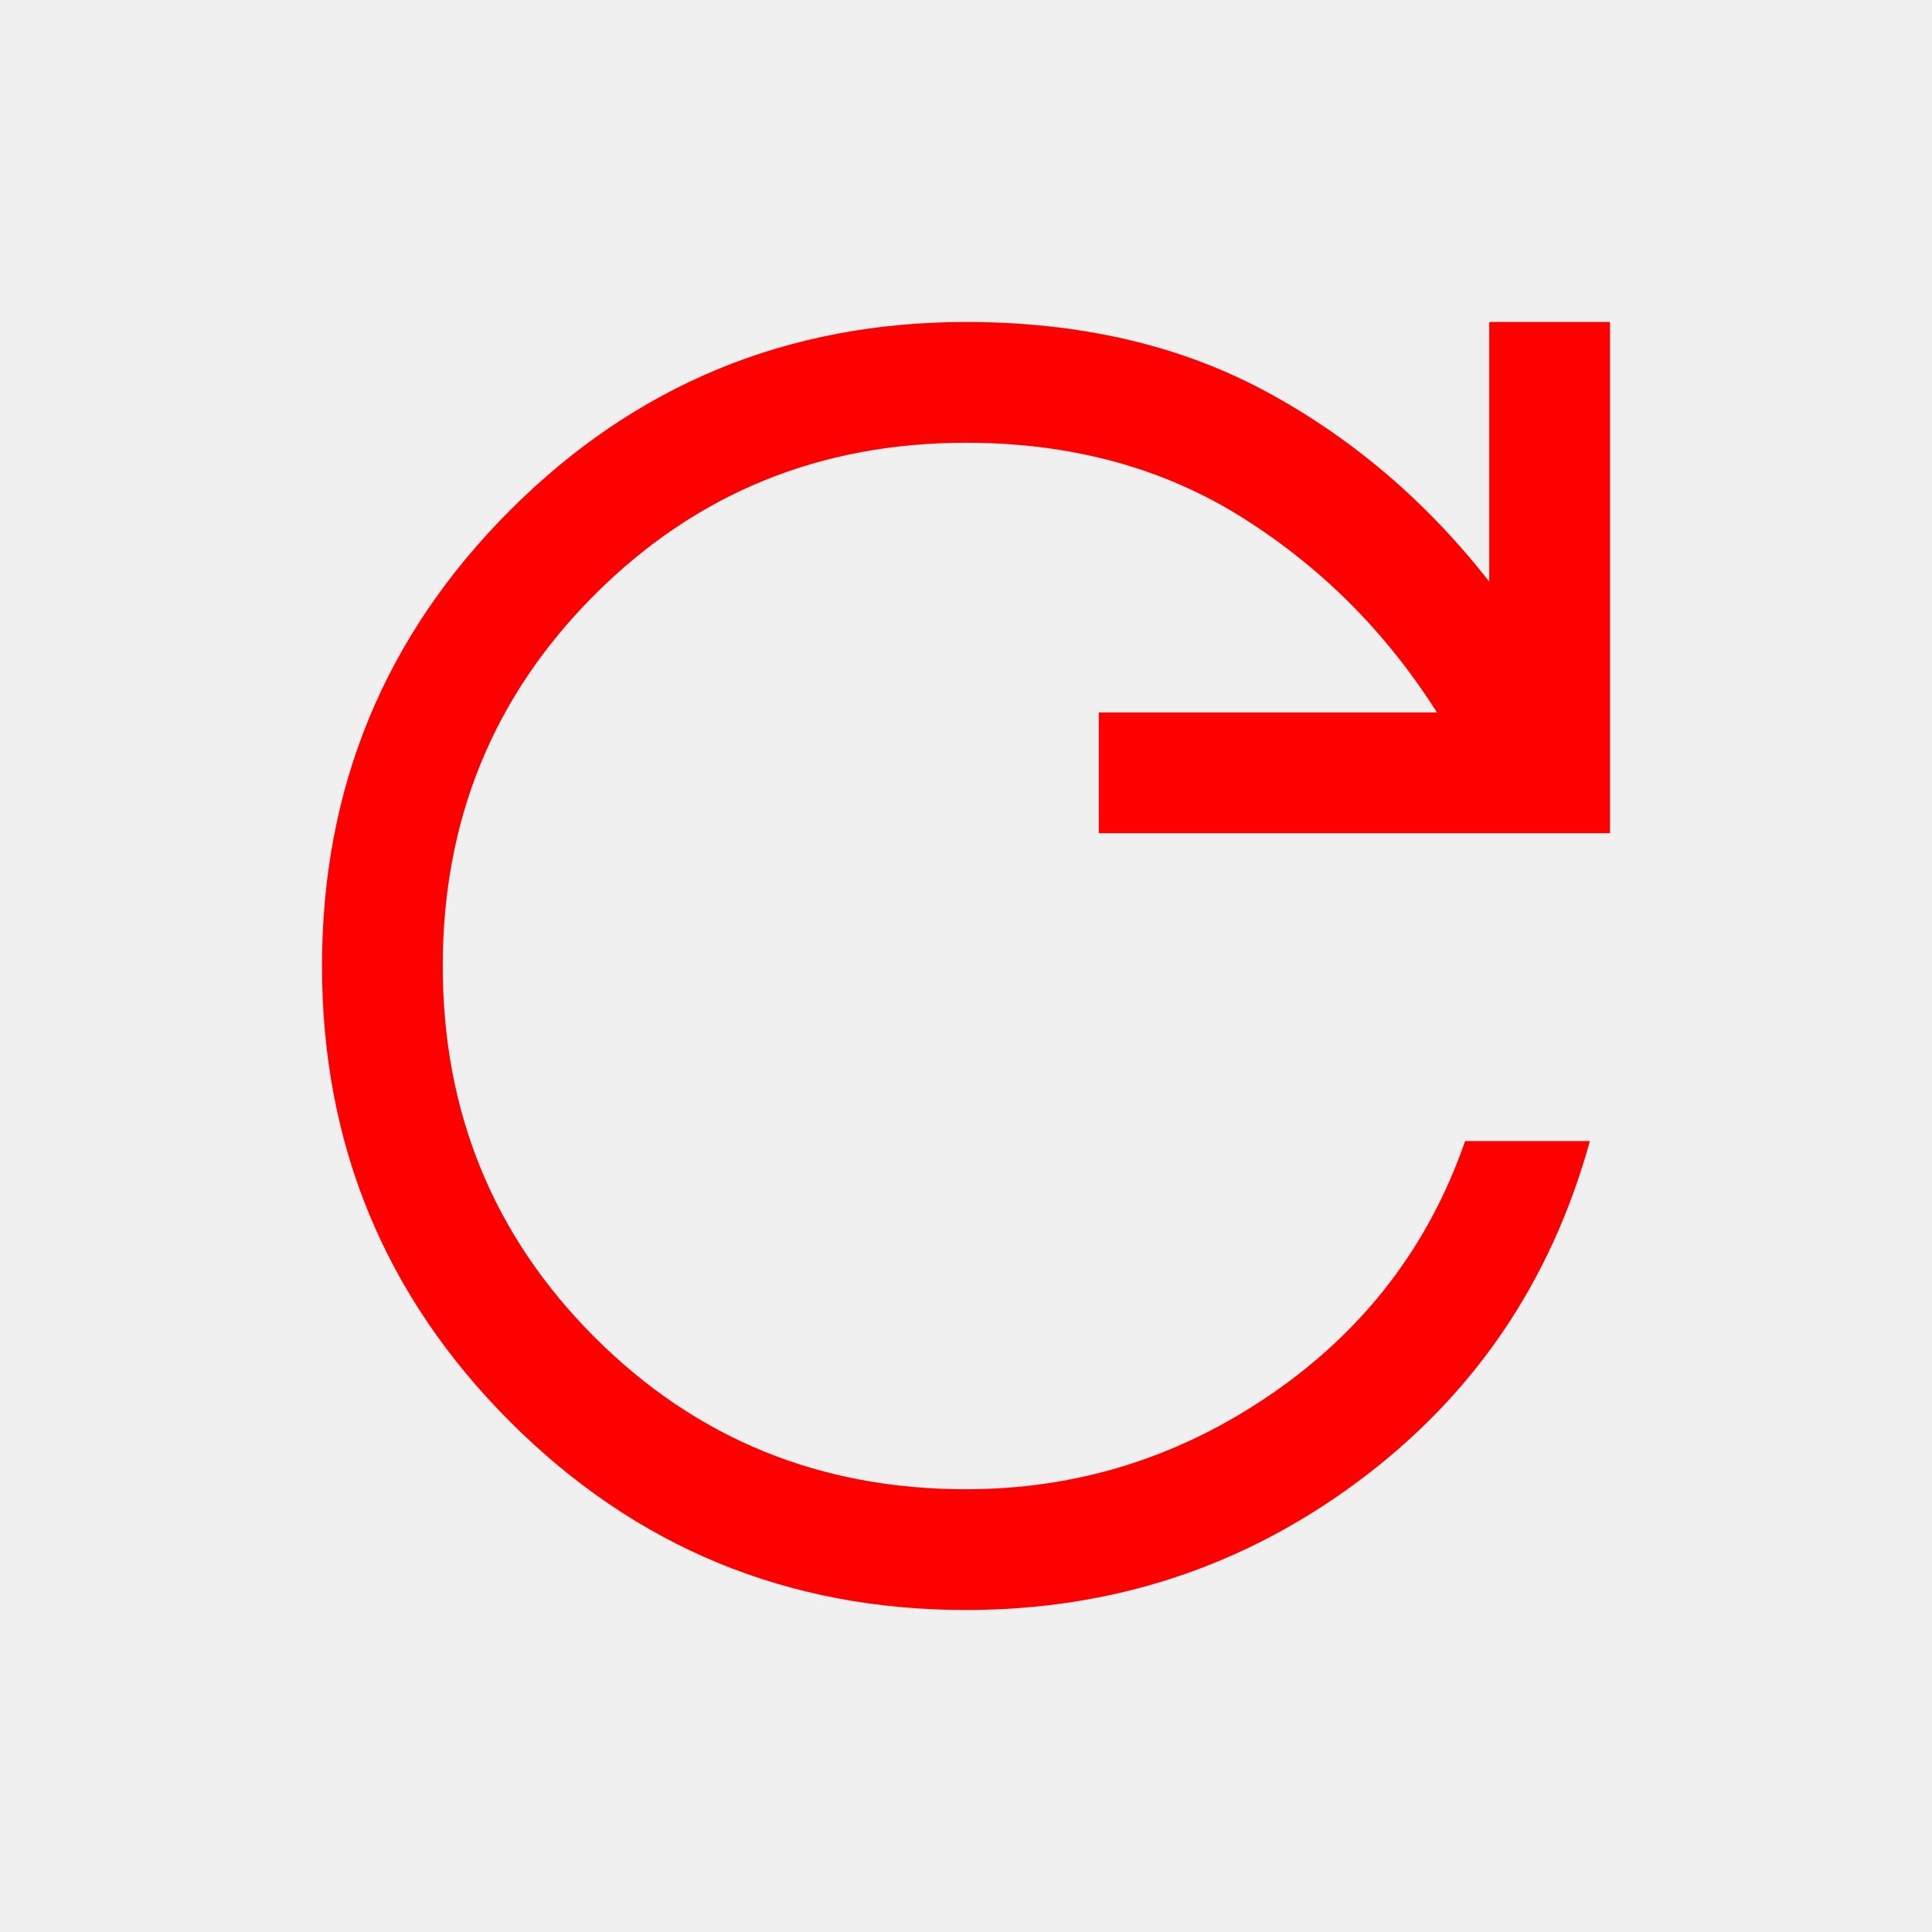
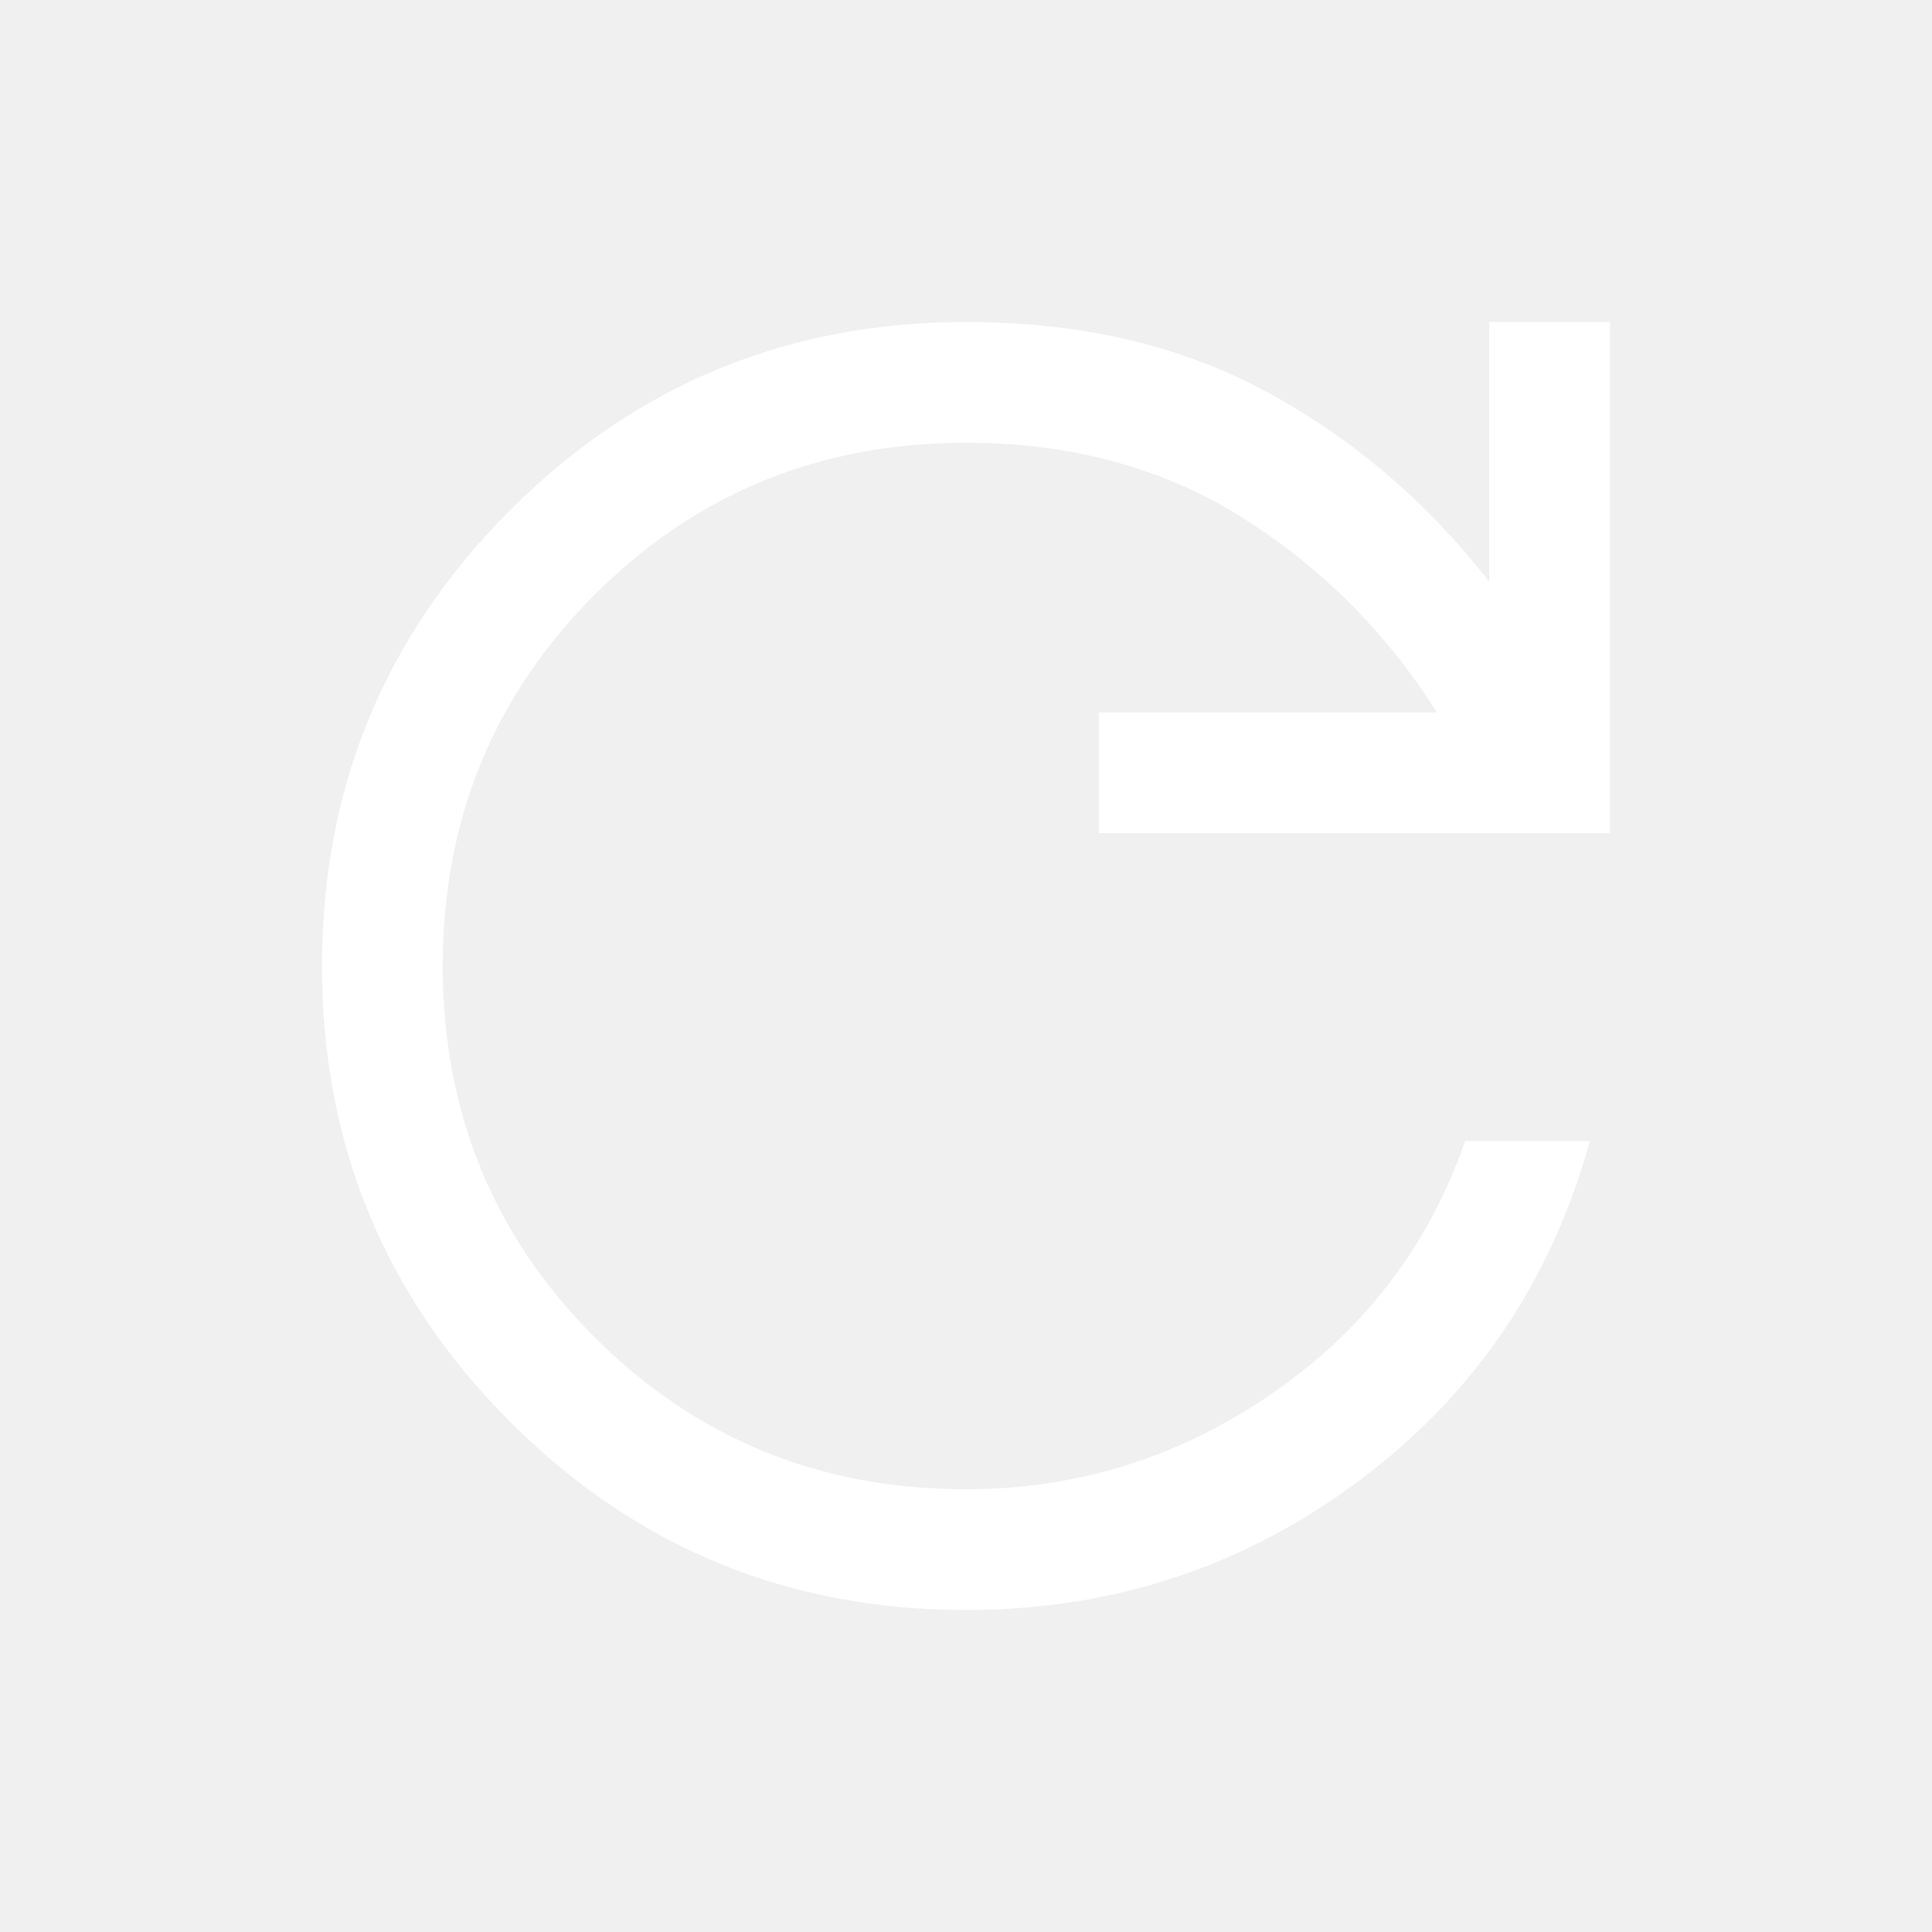
- <svg xmlns="http://www.w3.org/2000/svg" fill="red" height="48" width="48">
+ <svg xmlns="http://www.w3.org/2000/svg" fill="white" height="48" width="48">
  <path d="M24 40Q17.35 40 12.675 35.325Q8 30.65 8 24Q8 17.35 12.675 12.675Q17.35 8 24 8Q28.25 8 31.45 9.725Q34.65 11.45 37 14.45V8H40V20.7H27.3V17.7H35.7Q33.8 14.7 30.85 12.85Q27.9 11 24 11Q18.55 11 14.775 14.775Q11 18.55 11 24Q11 29.45 14.775 33.225Q18.55 37 24 37Q28.15 37 31.6 34.625Q35.05 32.25 36.4 28.35H39.5Q38.05 33.6 33.75 36.8Q29.45 40 24 40Z" />
</svg>
